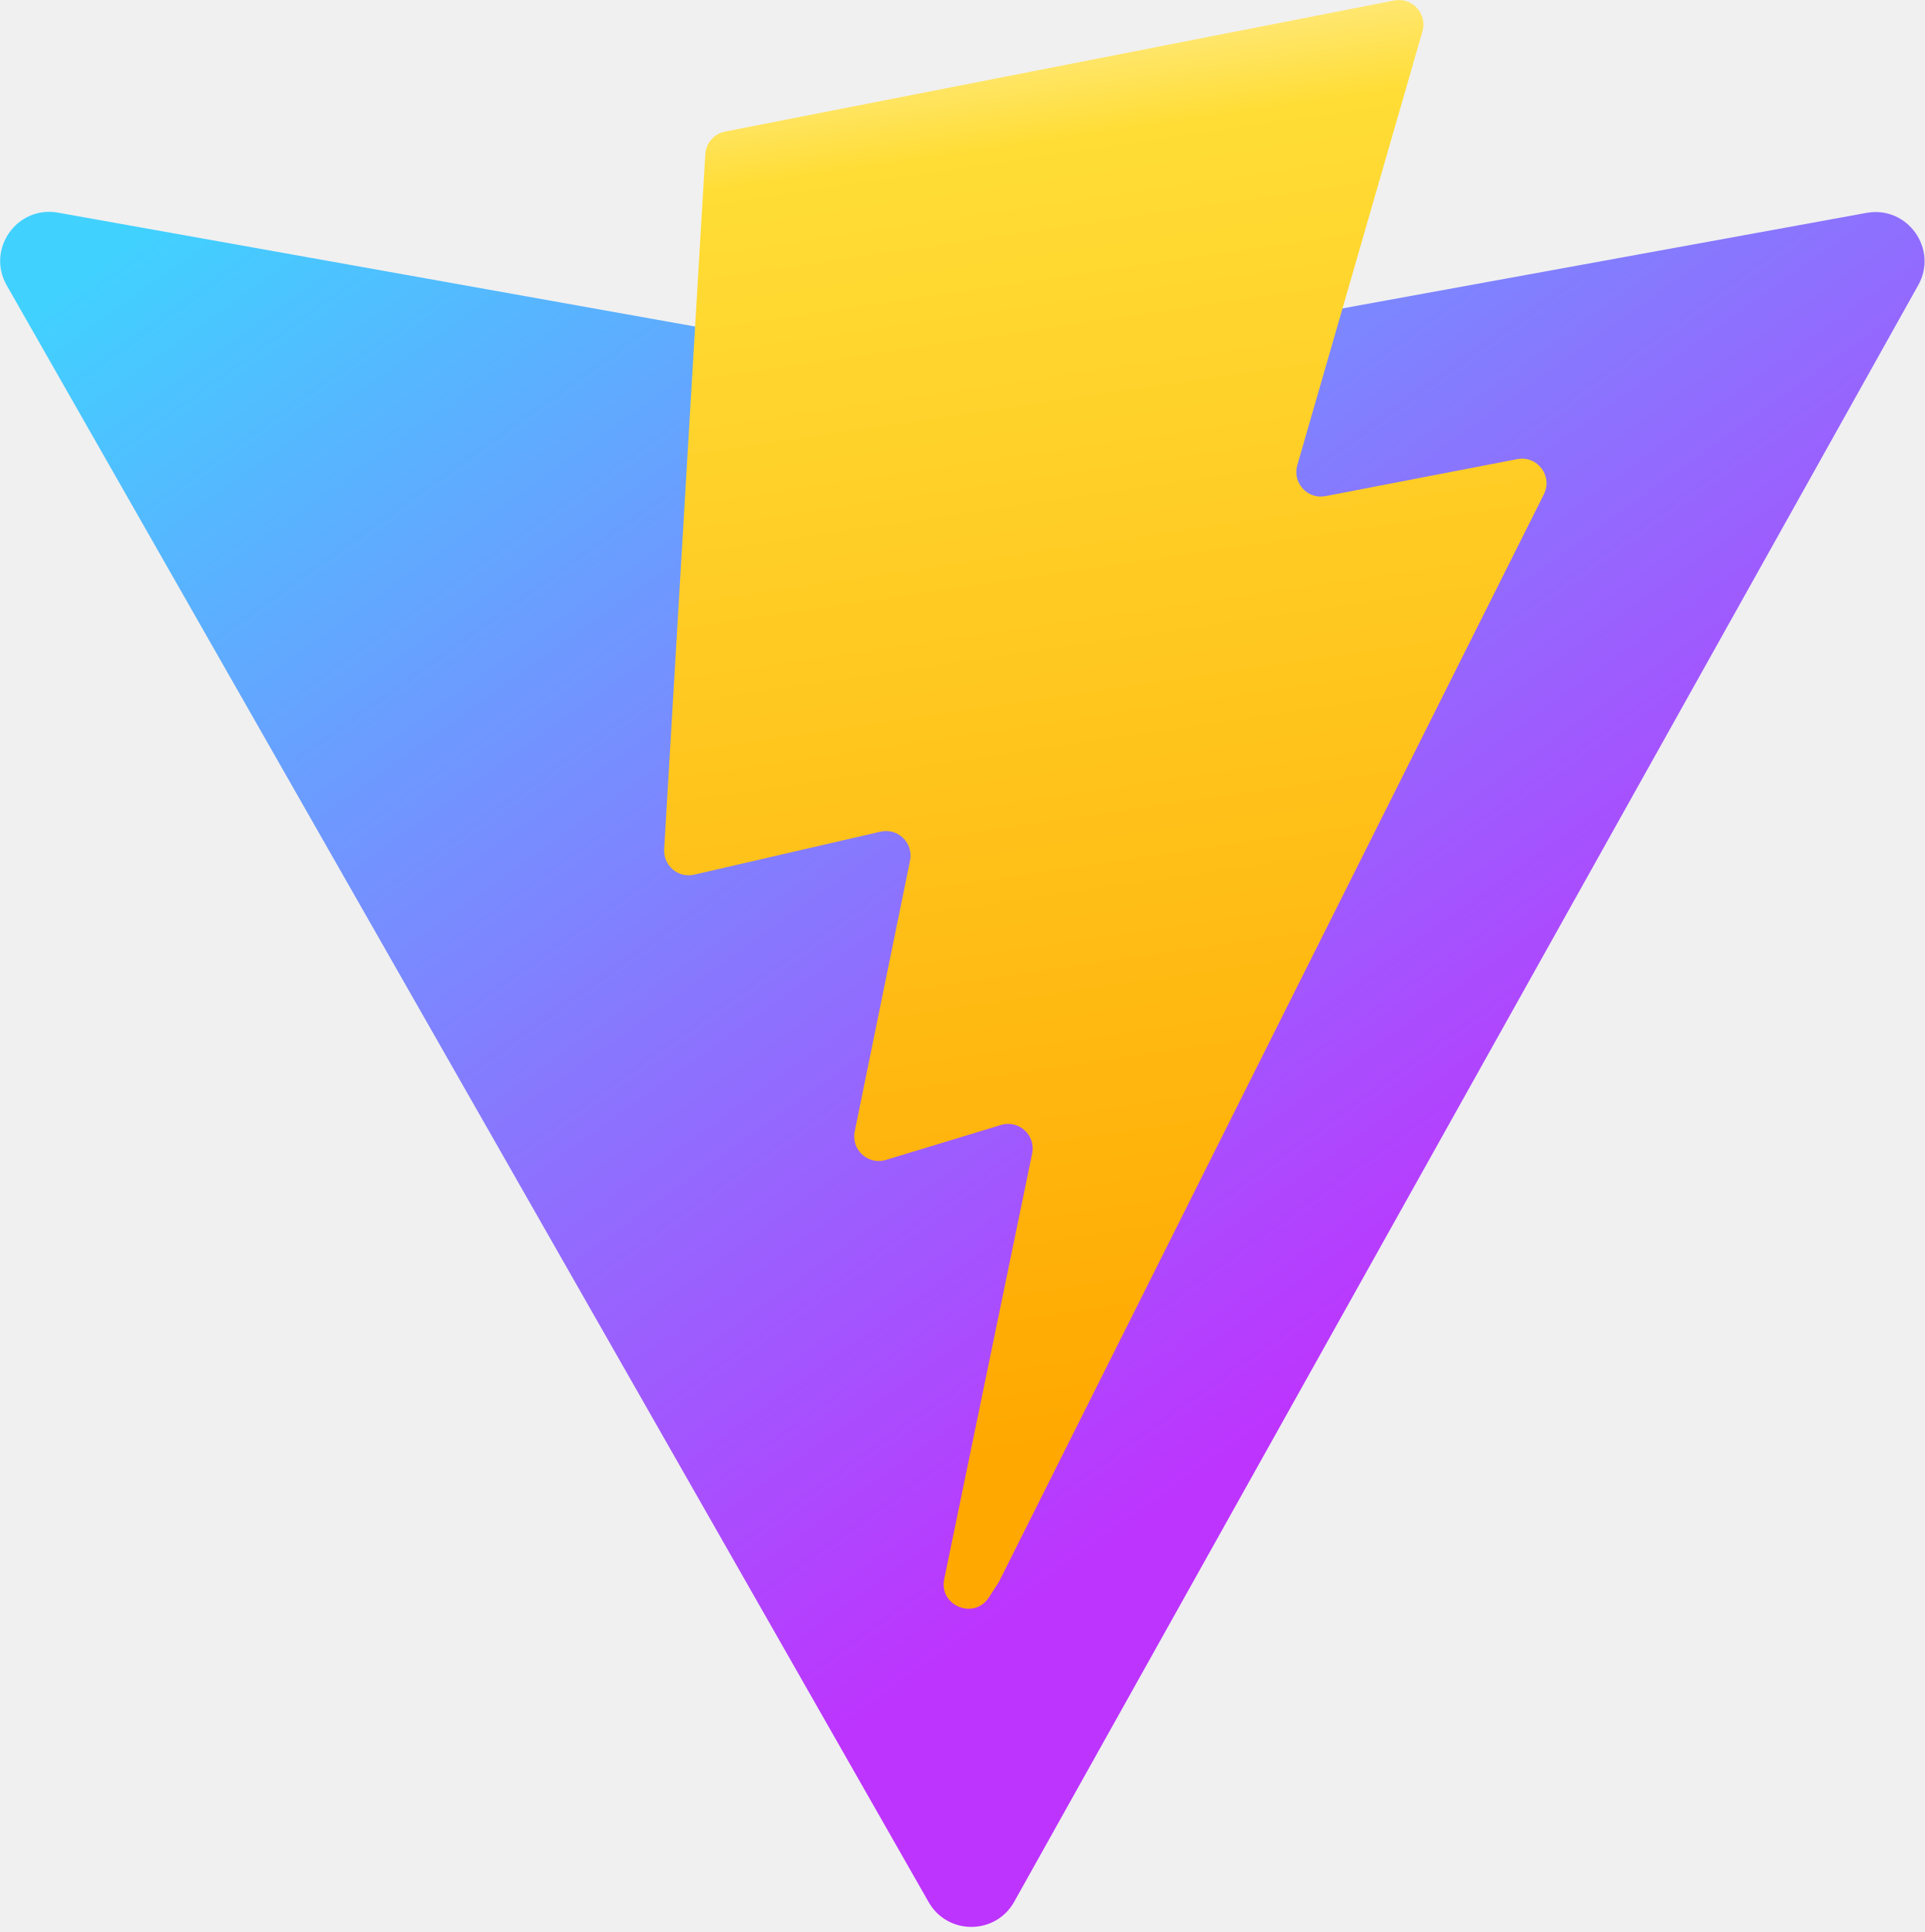
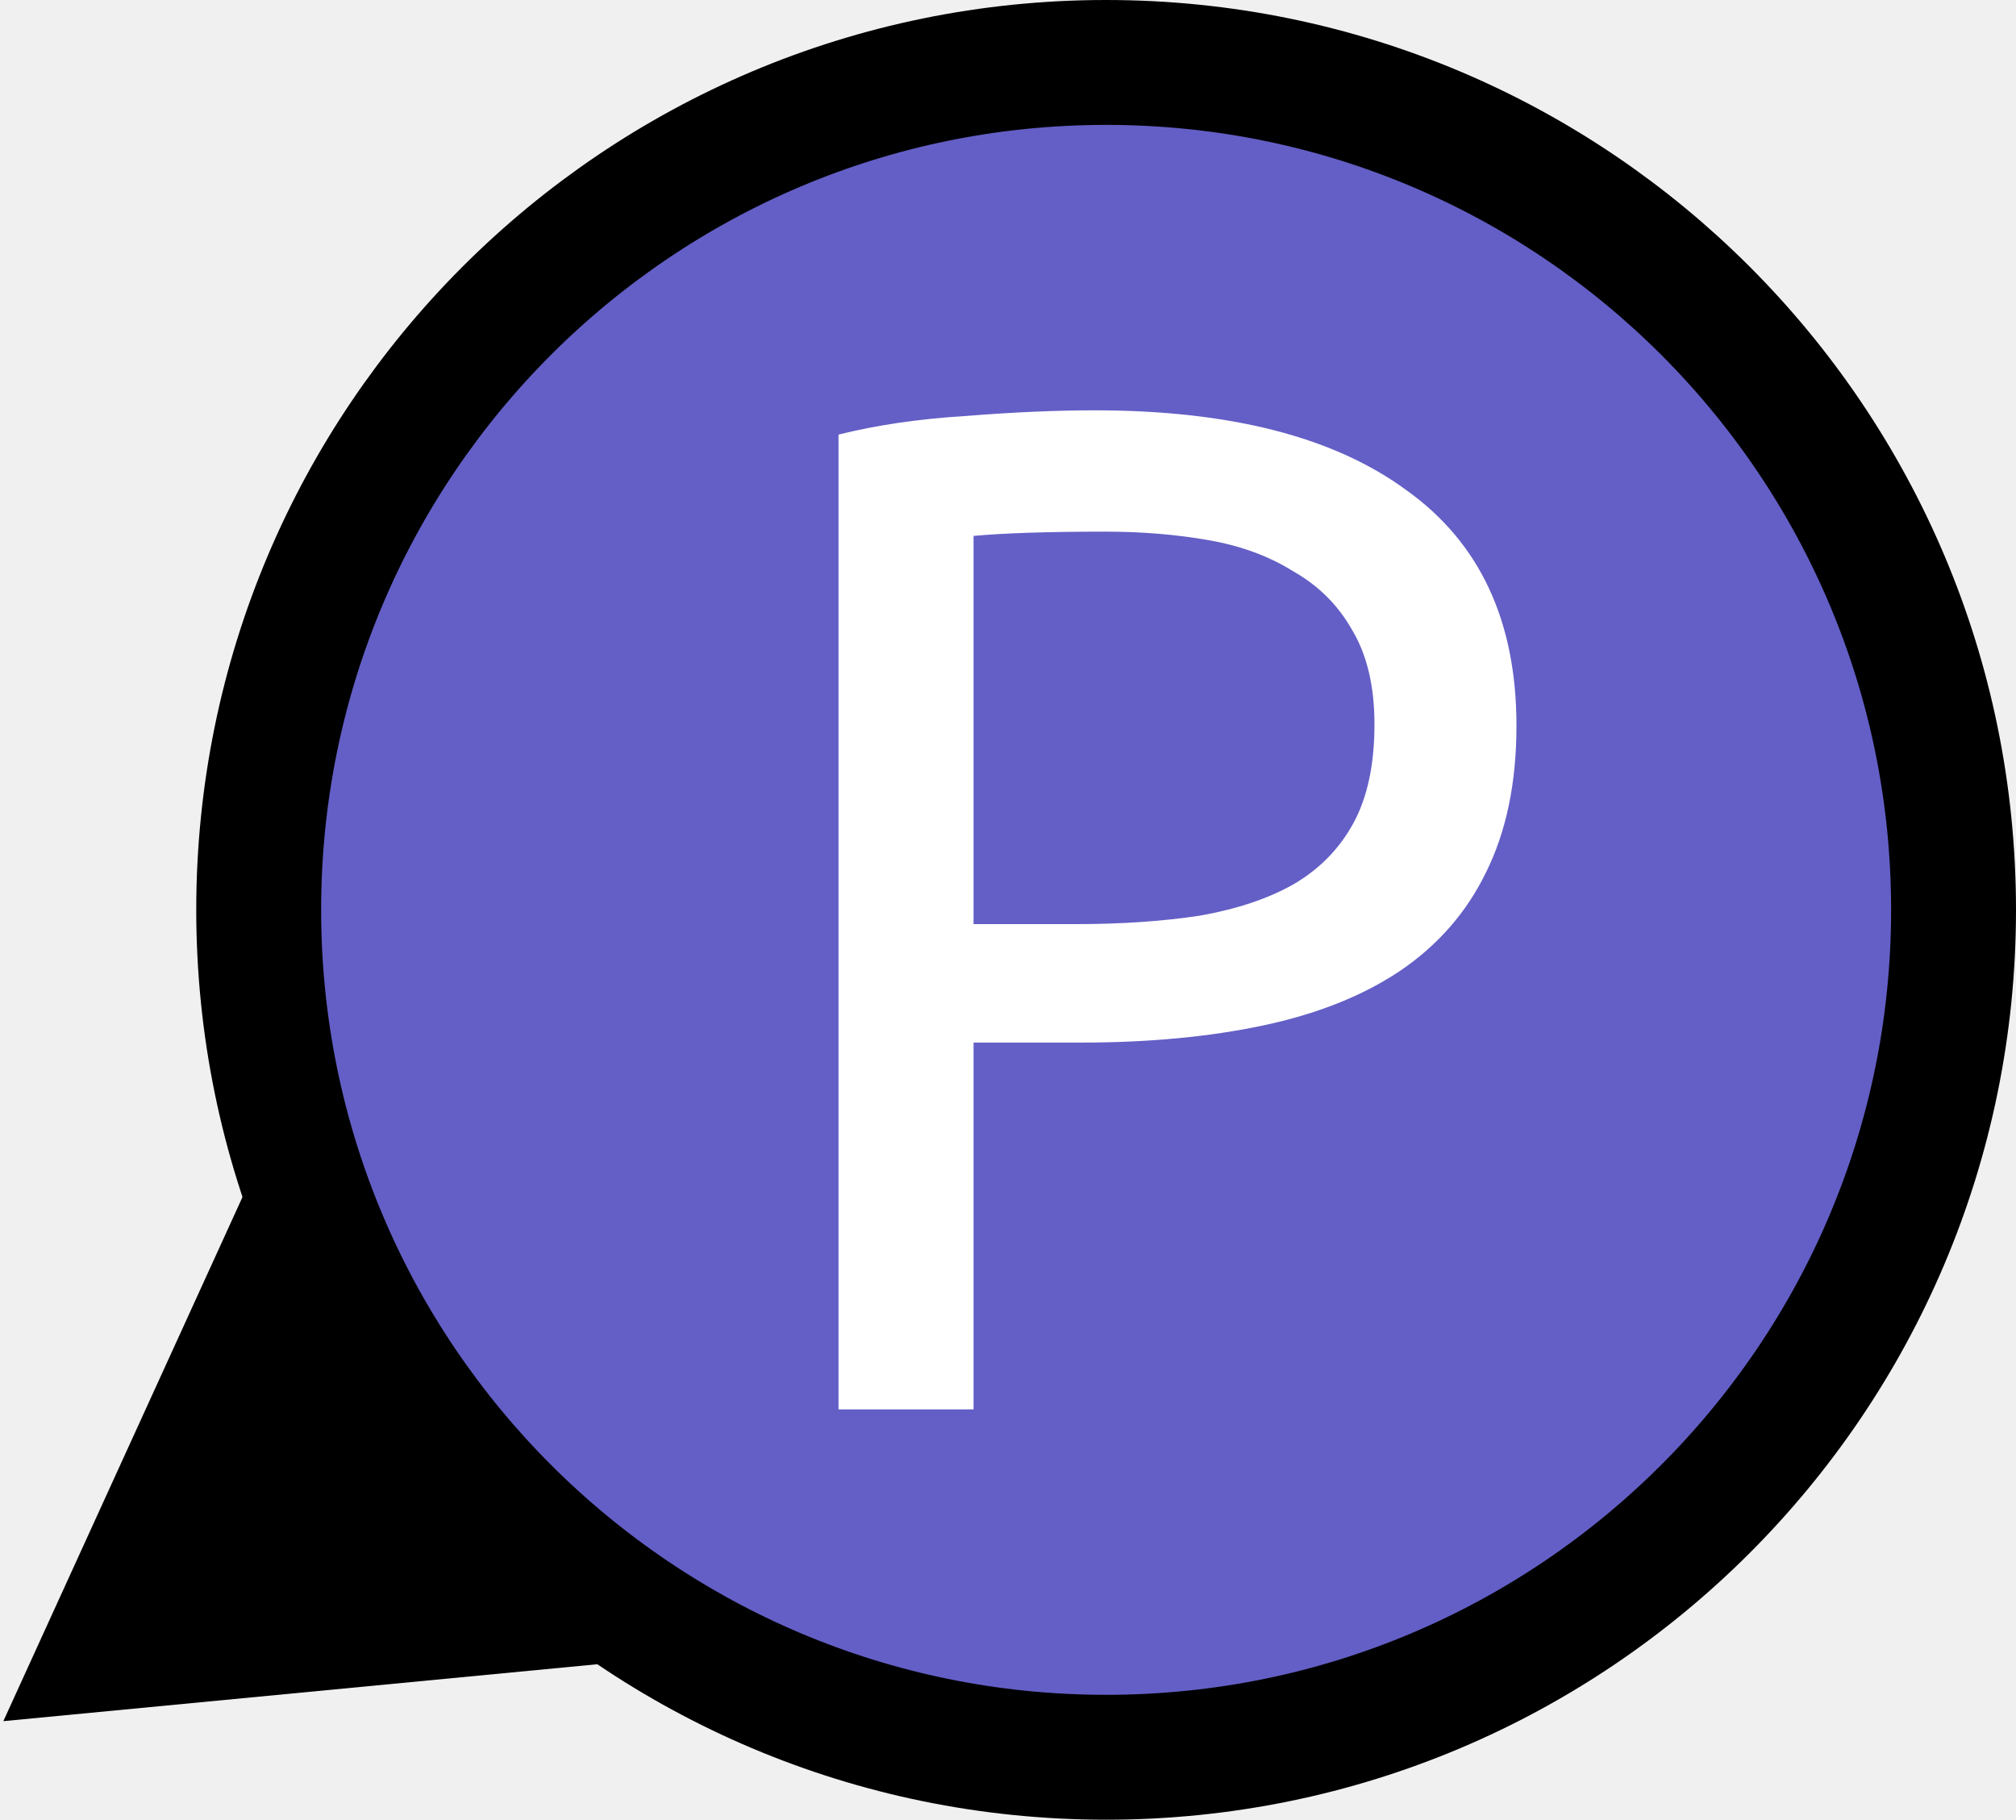
- <svg xmlns="http://www.w3.org/2000/svg" aria-hidden="true" role="img" class="iconify iconify--logos" width="31.88" height="32" preserveAspectRatio="xMidYMid meet" viewBox="0 0 256 257">
-   <defs>
-     <linearGradient id="IconifyId1813088fe1fbc01fb466" x1="-.828%" x2="57.636%" y1="7.652%" y2="78.411%">
-       <stop offset="0%" stop-color="#41D1FF" />
-       <stop offset="100%" stop-color="#BD34FE" />
-     </linearGradient>
-     <linearGradient id="IconifyId1813088fe1fbc01fb467" x1="43.376%" x2="50.316%" y1="2.242%" y2="89.03%">
-       <stop offset="0%" stop-color="#FFEA83" />
-       <stop offset="8.333%" stop-color="#FFDD35" />
-       <stop offset="100%" stop-color="#FFA800" />
-     </linearGradient>
-   </defs>
-   <path fill="url(#IconifyId1813088fe1fbc01fb466)" d="M255.153 37.938L134.897 252.976c-2.483 4.44-8.862 4.466-11.382.048L.875 37.958c-2.746-4.814 1.371-10.646 6.827-9.67l120.385 21.517a6.537 6.537 0 0 0 2.322-.004l117.867-21.483c5.438-.991 9.574 4.796 6.877 9.62Z" />
-   <path fill="url(#IconifyId1813088fe1fbc01fb467)" d="M185.432.063L96.44 17.501a3.268 3.268 0 0 0-2.634 3.014l-5.474 92.456a3.268 3.268 0 0 0 3.997 3.378l24.777-5.718c2.318-.535 4.413 1.507 3.936 3.838l-7.361 36.047c-.495 2.426 1.782 4.5 4.151 3.78l15.304-4.649c2.372-.72 4.652 1.36 4.15 3.788l-11.698 56.621c-.732 3.542 3.979 5.473 5.943 2.437l1.313-2.028l72.516-144.72c1.215-2.423-.88-5.186-3.54-4.672l-25.505 4.922c-2.396.462-4.435-1.77-3.759-4.114l16.646-57.705c.677-2.35-1.37-4.583-3.769-4.113Z" />
+ <svg xmlns="http://www.w3.org/2000/svg" width="113" height="102" viewBox="0 0 113 102" fill="none">
+   <path d="M0.187 96.476L15.286 63.385L36.394 93.006L0.187 96.476Z" fill="black" />
+   <circle cx="62.5" cy="51.5" r="47.5" fill="#645FC6" />
+   <path d="M61.357 23C68.952 23 74.778 24.493 78.836 27.48C82.945 30.413 85 34.813 85 40.68C85 43.88 84.428 46.627 83.283 48.92C82.191 51.16 80.578 53 78.446 54.44C76.365 55.827 73.816 56.84 70.799 57.48C67.782 58.12 64.374 58.44 60.577 58.44H54.569V79H47V24.36C49.133 23.827 51.5 23.48 54.101 23.32C56.754 23.107 59.172 23 61.357 23ZM61.981 29.8C58.756 29.8 56.285 29.88 54.569 30.04V51.8H60.265C62.866 51.8 65.207 51.64 67.287 51.32C69.368 50.947 71.111 50.36 72.515 49.56C73.972 48.707 75.09 47.56 75.871 46.12C76.651 44.68 77.041 42.84 77.041 40.6C77.041 38.467 76.625 36.707 75.793 35.32C75.012 33.933 73.92 32.84 72.515 32.04C71.163 31.187 69.576 30.6 67.756 30.28C65.935 29.96 64.01 29.8 61.981 29.8Z" fill="white" />
+   <circle cx="62" cy="51" r="47.5" stroke="black" stroke-width="7" />
</svg>
